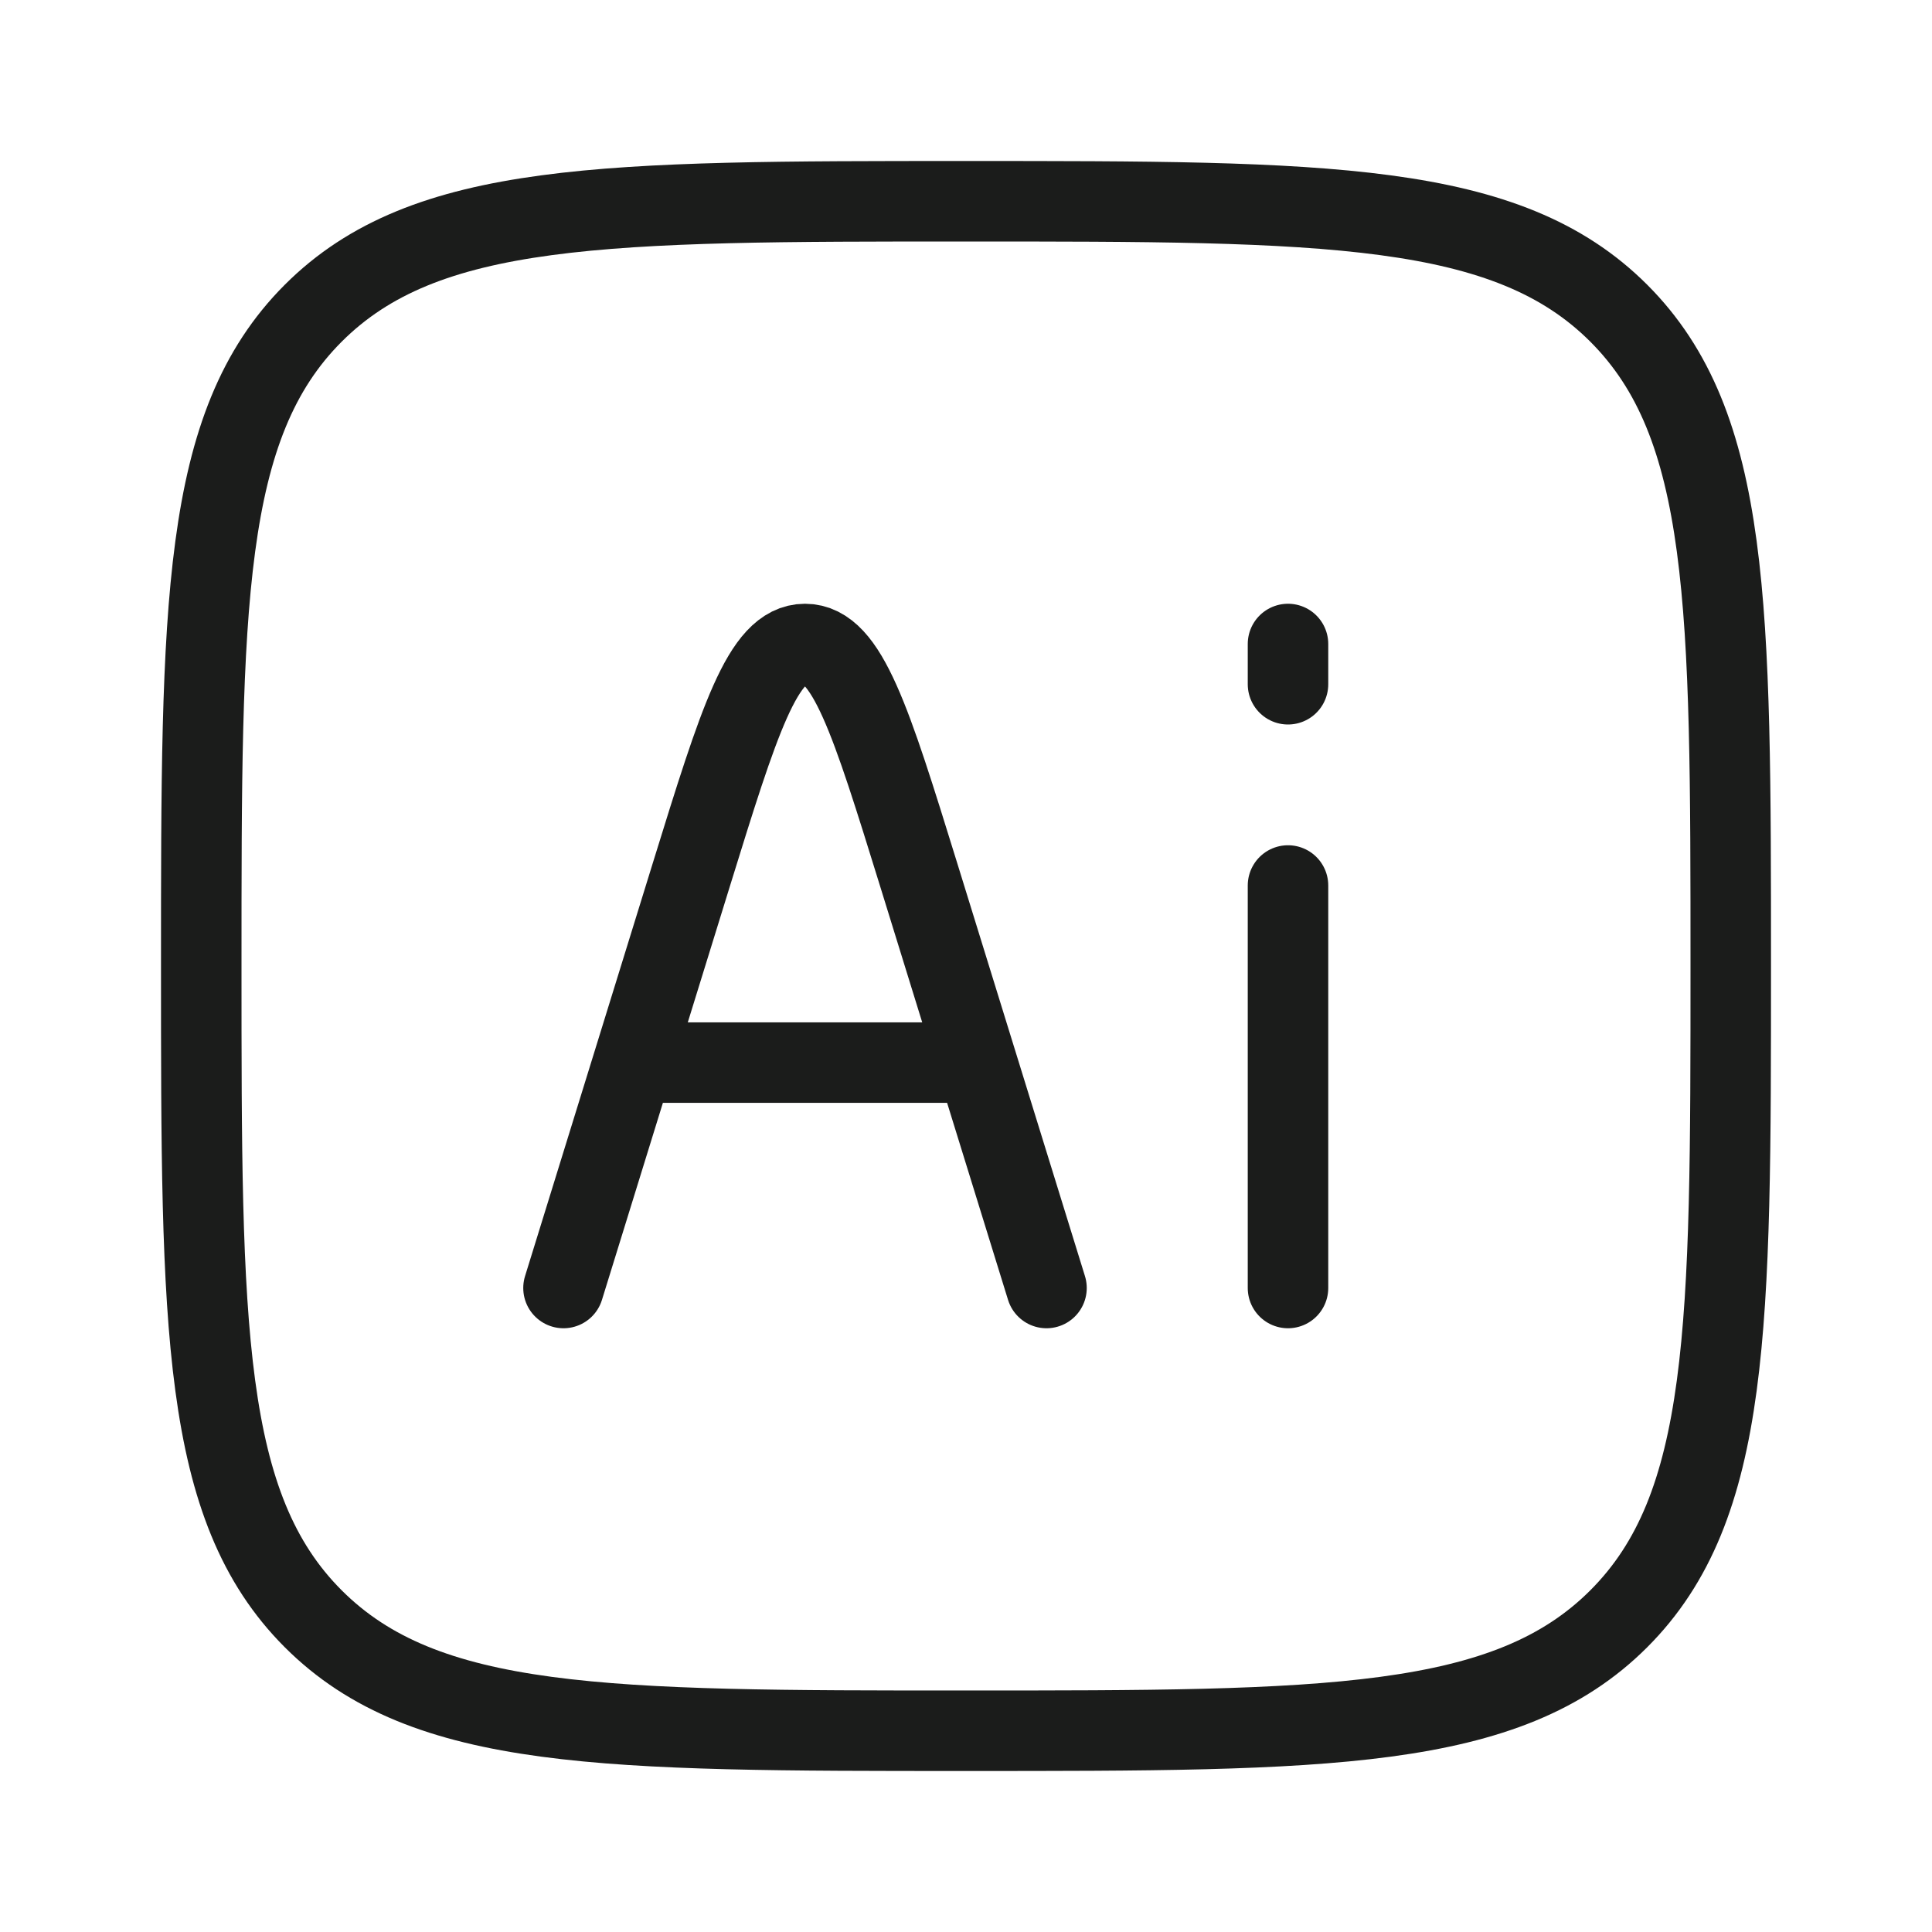
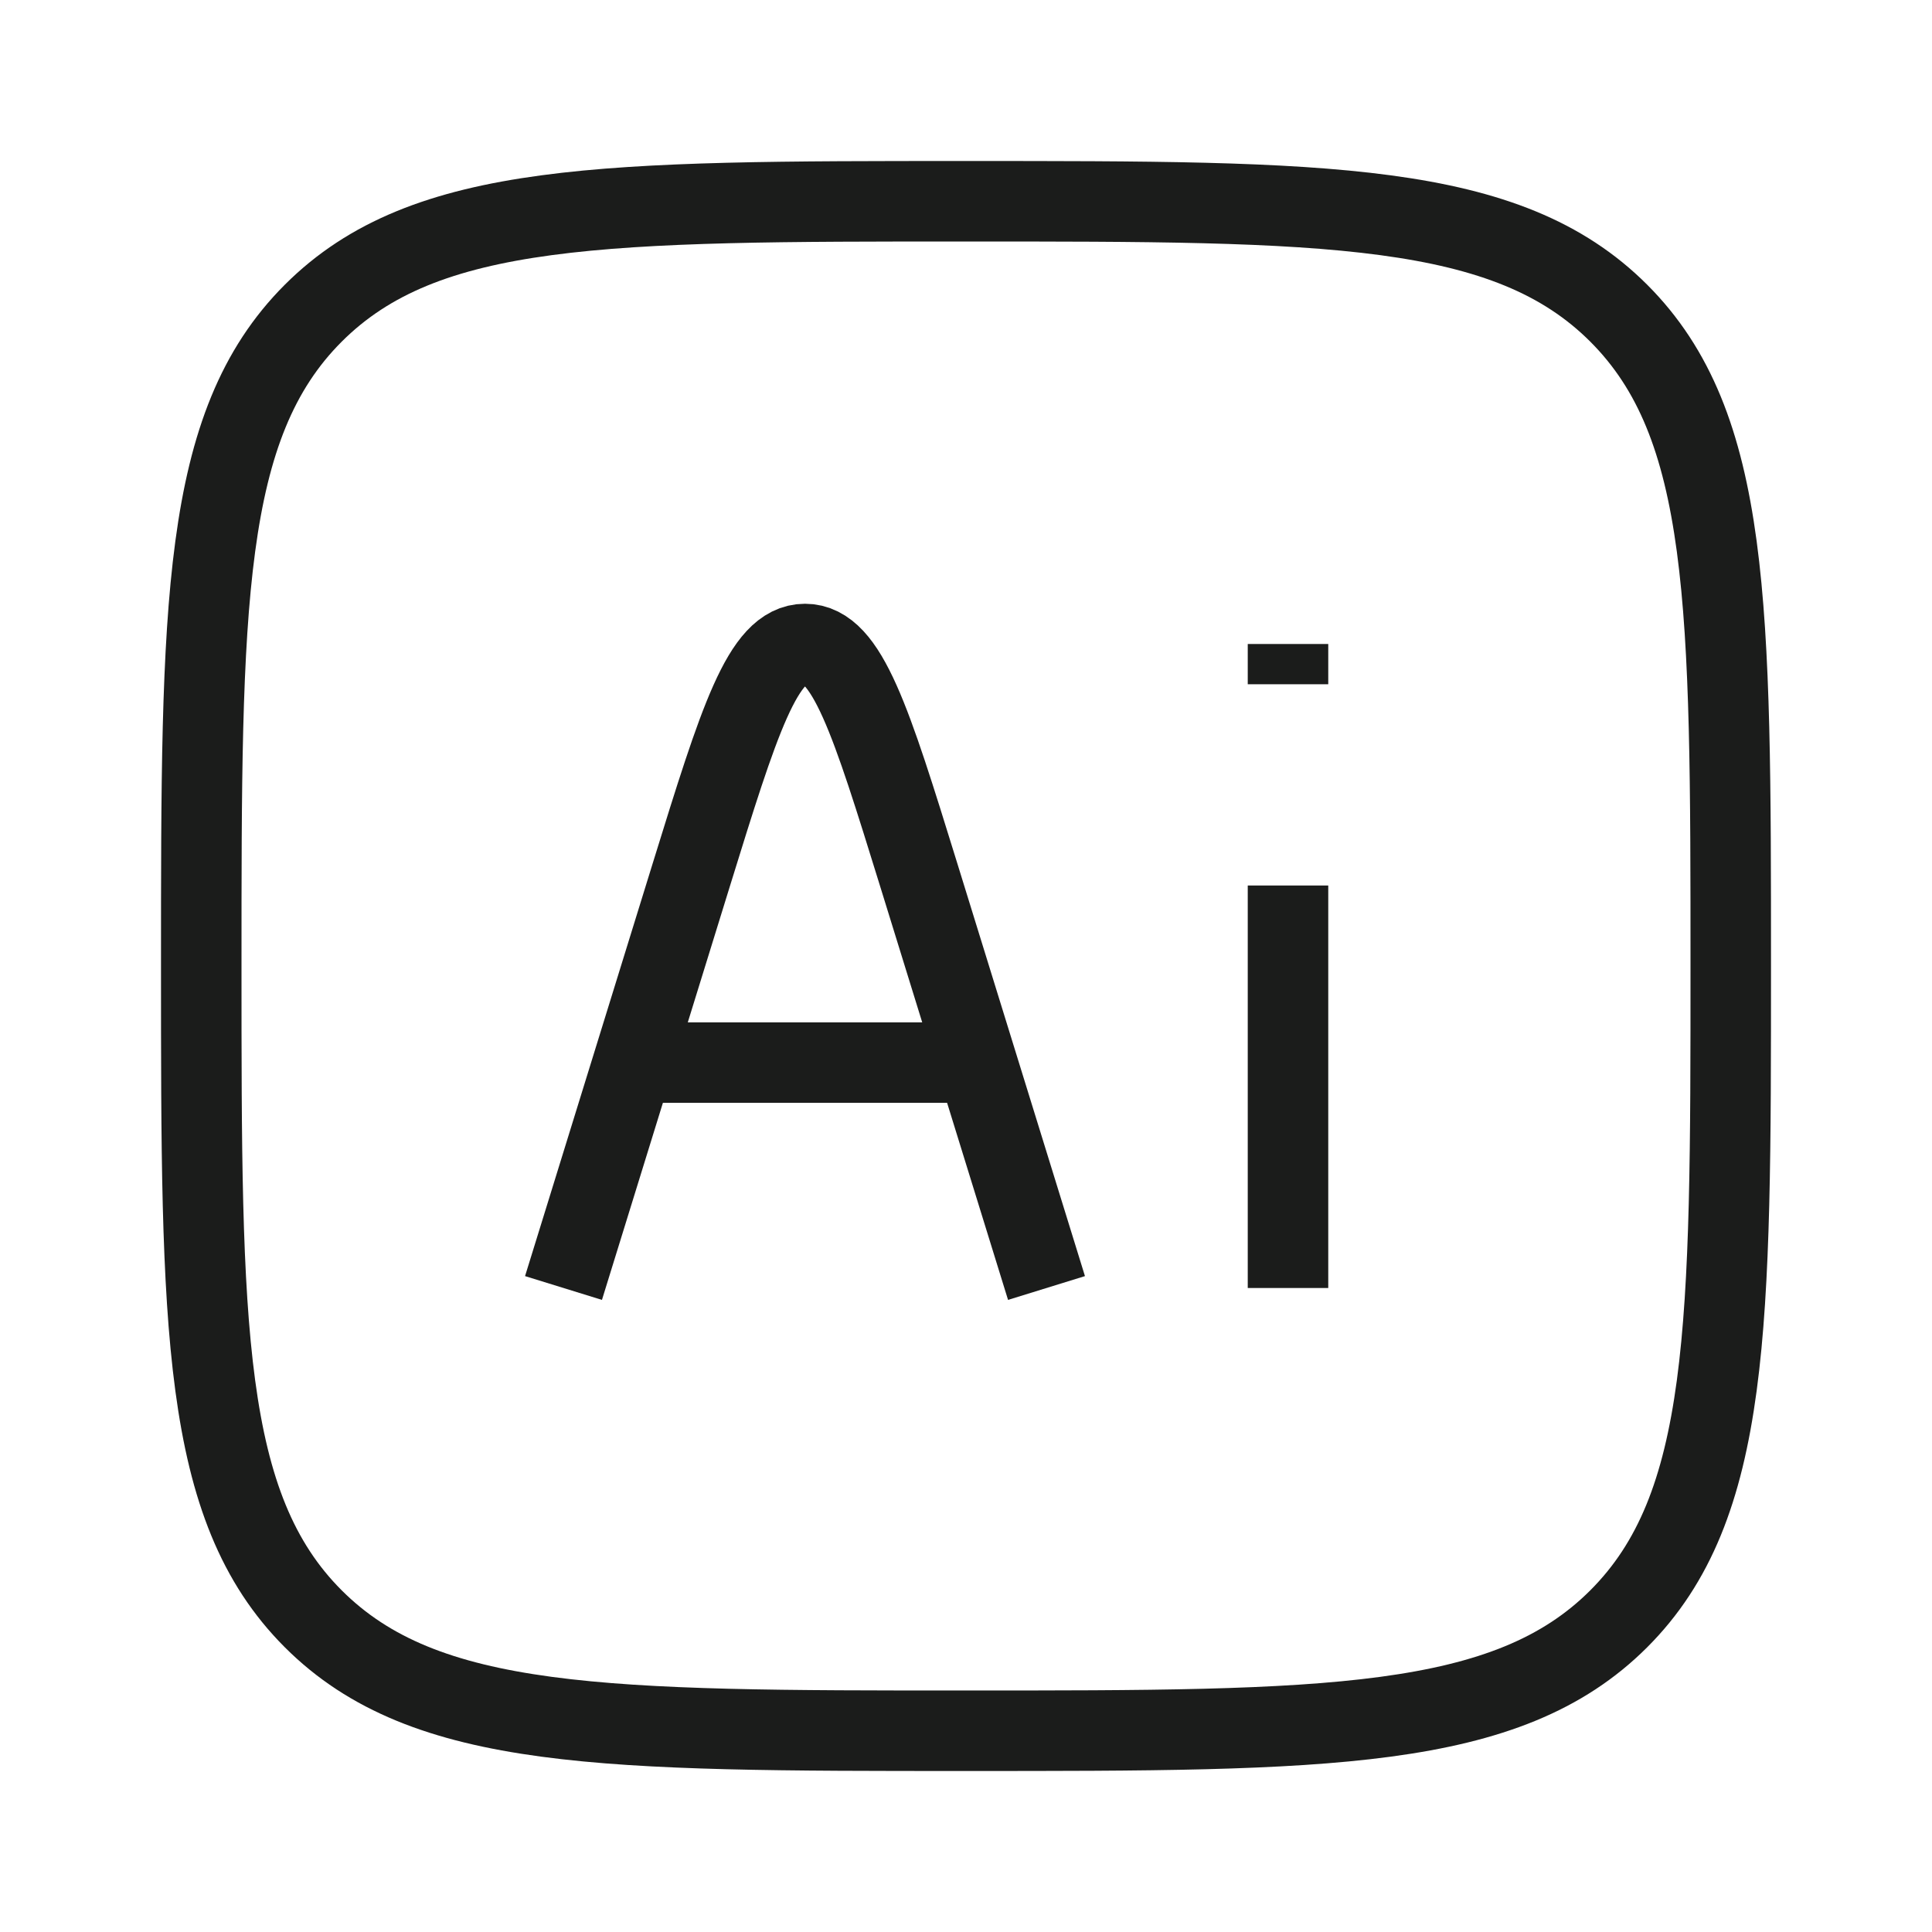
<svg xmlns="http://www.w3.org/2000/svg" width="24" height="24" viewBox="0 0 24 24" fill="none">
  <path d="M2.5 12C2.5 7.522 2.5 5.282 3.891 3.891C5.282 2.5 7.522 2.5 12 2.5C16.478 2.5 18.718 2.5 20.109 3.891C21.5 5.282 21.5 7.522 21.5 12C21.5 16.478 21.5 18.718 20.109 20.109C18.718 21.5 16.478 21.5 12 21.5C7.522 21.5 5.282 21.5 3.891 20.109C2.5 18.718 2.5 16.478 2.5 12Z" stroke="#1B1C1B" strokeWidth="1.5" strokeLinejoin="round" />
-   <path d="M13 16L12.134 13.2M12.134 13.2L11.41 10.859C10.82 8.953 10.525 8 10 8C9.475 8 9.18 8.953 8.59 10.859L7.866 13.2M12.134 13.2H7.866M7 16L7.866 13.2" stroke="#1B1C1B" strokeWidth="1.5" stroke-linecap="round" strokeLinejoin="round" />
-   <path d="M16 16V11" stroke="#1B1C1B" strokeWidth="1.5" stroke-linecap="round" strokeLinejoin="round" />
-   <path d="M16 8.5V8" stroke="#1B1C1B" strokeWidth="1.5" stroke-linecap="round" strokeLinejoin="round" />
+   <path d="M13 16L12.134 13.2M12.134 13.2L11.41 10.859C10.82 8.953 10.525 8 10 8C9.475 8 9.18 8.953 8.59 10.859L7.866 13.2M12.134 13.2H7.866M7 16L7.866 13.2" stroke="#1B1C1B" strokeWidth="1.5" strokeLinecap="round" strokeLinejoin="round" />
+   <path d="M16 16V11" stroke="#1B1C1B" strokeWidth="1.5" strokeLinecap="round" strokeLinejoin="round" />
+   <path d="M16 8.5V8" stroke="#1B1C1B" strokeWidth="1.5" strokeLinecap="round" strokeLinejoin="round" />
</svg>
